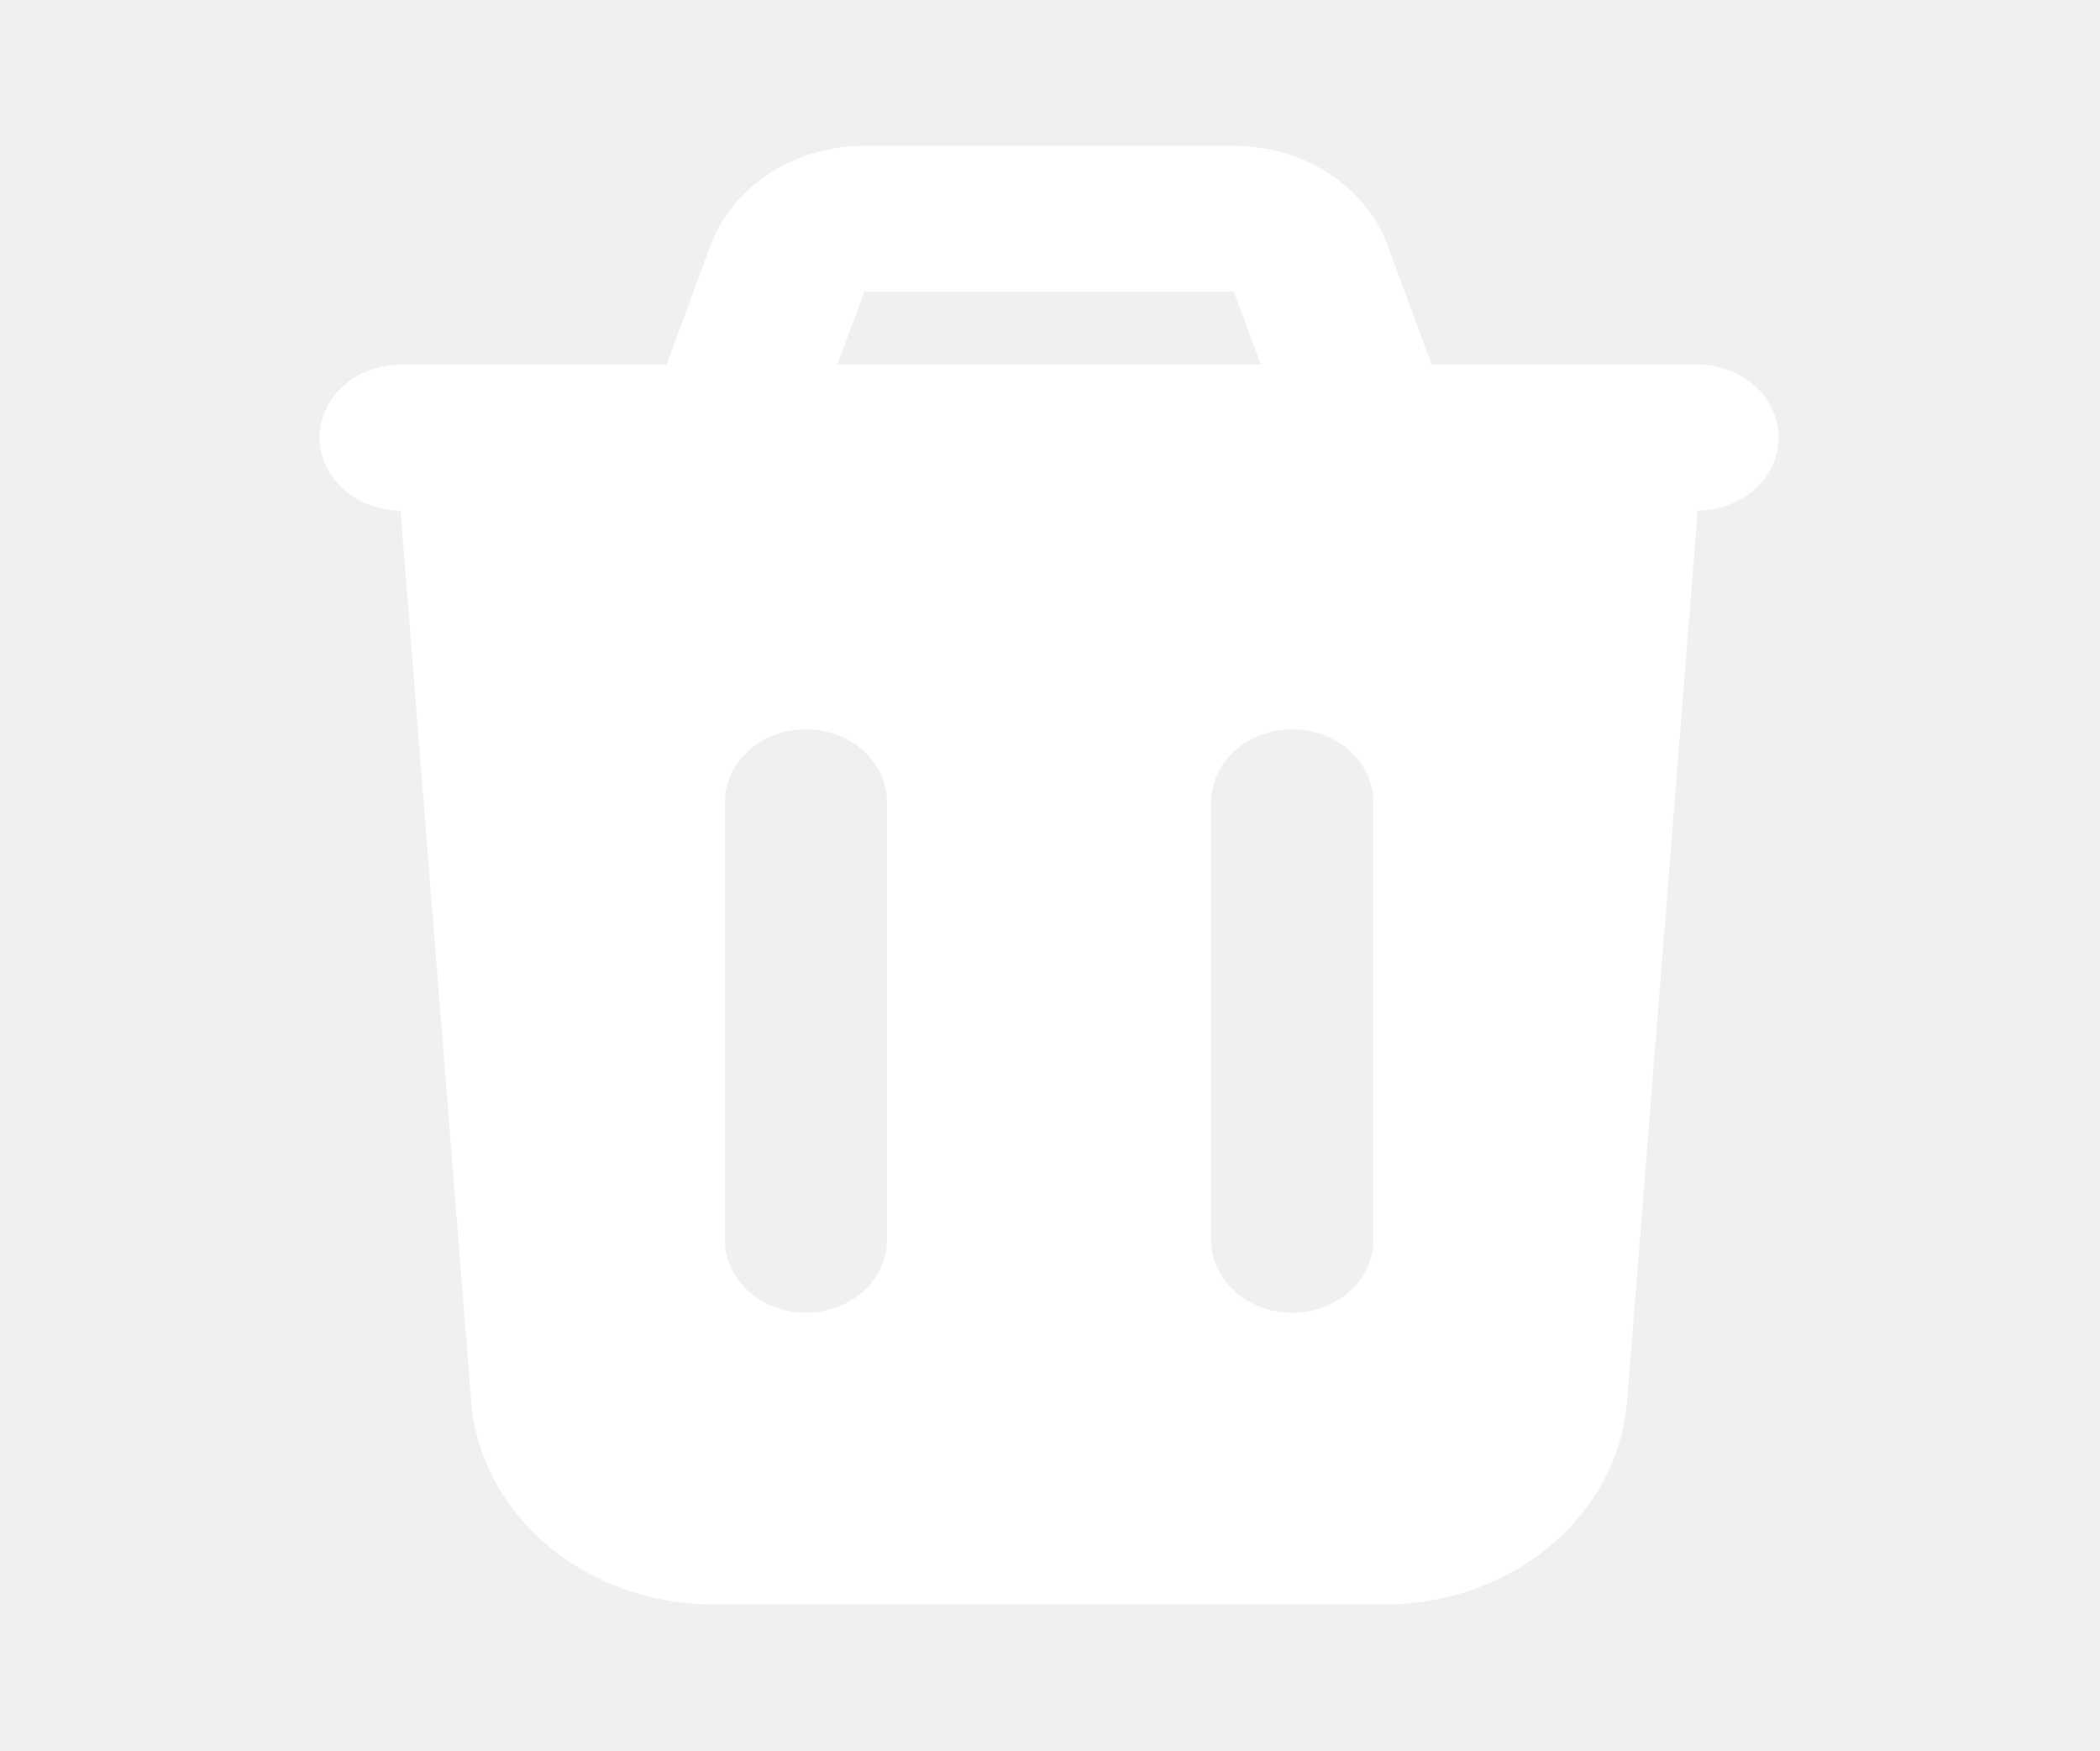
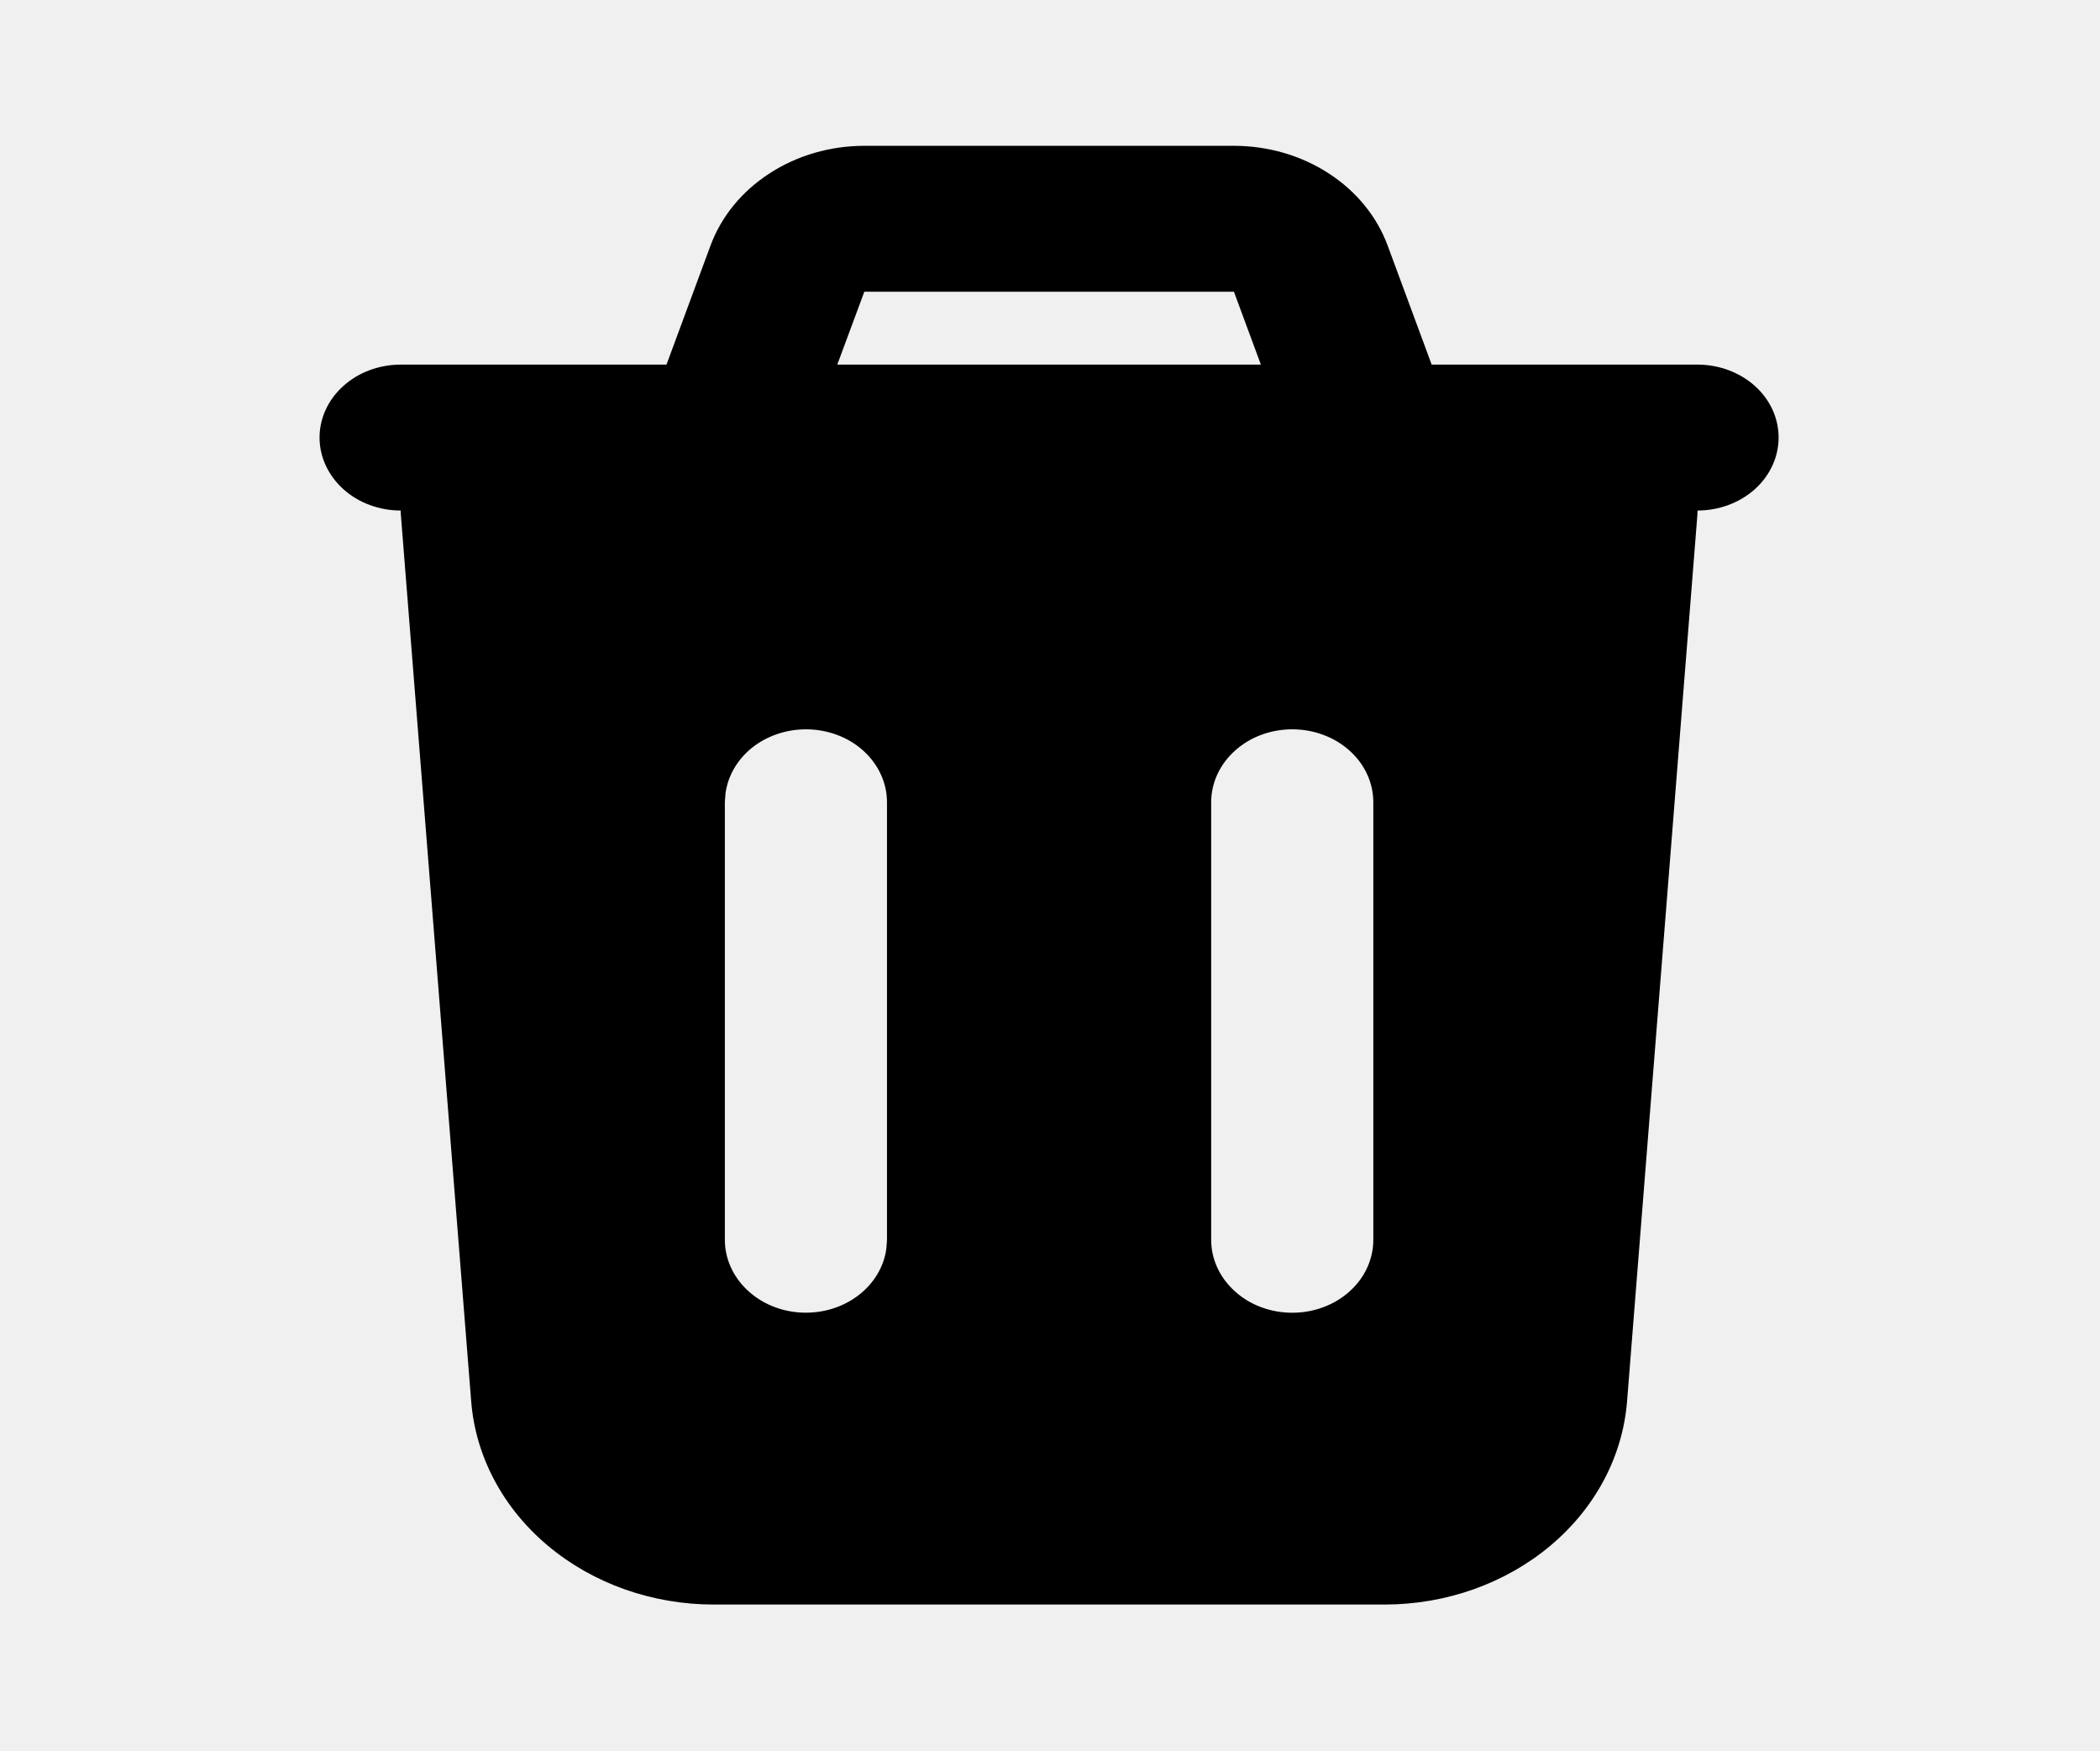
<svg xmlns="http://www.w3.org/2000/svg" width="24" height="20" viewBox="0 0 24 20">
-   <path fill-rule="evenodd" clip-rule="evenodd" d="M14.102 1.666C14.491 1.666 14.87 1.776 15.185 1.981C15.501 2.185 15.736 2.474 15.859 2.806L16.362 4.166H19.401C19.646 4.166 19.882 4.254 20.056 4.41C20.23 4.566 20.327 4.778 20.327 4.999C20.327 5.22 20.23 5.432 20.056 5.589C19.882 5.745 19.646 5.833 19.401 5.833L19.398 5.892L18.595 16.011C18.545 16.642 18.231 17.232 17.717 17.662C17.202 18.093 16.526 18.333 15.823 18.333H8.156C7.454 18.333 6.777 18.093 6.263 17.662C5.749 17.232 5.435 16.642 5.385 16.011L4.582 5.891C4.58 5.872 4.579 5.852 4.579 5.833C4.333 5.833 4.097 5.745 3.924 5.589C3.75 5.432 3.652 5.22 3.652 4.999C3.652 4.778 3.75 4.566 3.924 4.41C4.097 4.254 4.333 4.166 4.579 4.166H7.617L8.12 2.806C8.243 2.474 8.479 2.185 8.795 1.981C9.11 1.776 9.489 1.666 9.879 1.666H14.102ZM9.211 8.333C8.984 8.333 8.765 8.408 8.595 8.543C8.426 8.679 8.317 8.866 8.291 9.069L8.284 9.166V14.166C8.284 14.378 8.375 14.583 8.537 14.737C8.699 14.892 8.921 14.985 9.156 14.997C9.392 15.009 9.624 14.941 9.805 14.804C9.986 14.668 10.103 14.474 10.13 14.264L10.137 14.166V9.166C10.137 8.945 10.039 8.733 9.866 8.577C9.692 8.42 9.456 8.333 9.211 8.333ZM14.769 8.333C14.523 8.333 14.287 8.42 14.114 8.577C13.94 8.733 13.842 8.945 13.842 9.166V14.166C13.842 14.387 13.94 14.599 14.114 14.755C14.287 14.912 14.523 14.999 14.769 14.999C15.014 14.999 15.25 14.912 15.424 14.755C15.598 14.599 15.695 14.387 15.695 14.166V9.166C15.695 8.945 15.598 8.733 15.424 8.577C15.25 8.42 15.014 8.333 14.769 8.333ZM14.102 3.333H9.878L9.569 4.166H14.41L14.102 3.333Z" fill="#FFFFFF" />
+   <path fill-rule="evenodd" clip-rule="evenodd" d="M14.102 1.666C14.491 1.666 14.87 1.776 15.185 1.981C15.501 2.185 15.736 2.474 15.859 2.806L16.362 4.166H19.401C19.646 4.166 19.882 4.254 20.056 4.41C20.23 4.566 20.327 4.778 20.327 4.999C20.327 5.22 20.23 5.432 20.056 5.589C19.882 5.745 19.646 5.833 19.401 5.833L19.398 5.892L18.595 16.011C18.545 16.642 18.231 17.232 17.717 17.662C17.202 18.093 16.526 18.333 15.823 18.333H8.156C7.454 18.333 6.777 18.093 6.263 17.662C5.749 17.232 5.435 16.642 5.385 16.011L4.582 5.891C4.58 5.872 4.579 5.852 4.579 5.833C4.333 5.833 4.097 5.745 3.924 5.589C3.75 5.432 3.652 5.22 3.652 4.999C3.652 4.778 3.75 4.566 3.924 4.41C4.097 4.254 4.333 4.166 4.579 4.166H7.617L8.12 2.806C8.243 2.474 8.479 2.185 8.795 1.981C9.11 1.776 9.489 1.666 9.879 1.666H14.102ZM9.211 8.333C8.984 8.333 8.765 8.408 8.595 8.543C8.426 8.679 8.317 8.866 8.291 9.069L8.284 9.166V14.166C8.284 14.378 8.375 14.583 8.537 14.737C8.699 14.892 8.921 14.985 9.156 14.997C9.392 15.009 9.624 14.941 9.805 14.804C9.986 14.668 10.103 14.474 10.13 14.264L10.137 14.166V9.166C10.137 8.945 10.039 8.733 9.866 8.577C9.692 8.42 9.456 8.333 9.211 8.333ZM14.769 8.333C14.523 8.333 14.287 8.42 14.114 8.577C13.94 8.733 13.842 8.945 13.842 9.166V14.166C13.842 14.387 13.94 14.599 14.114 14.755C14.287 14.912 14.523 14.999 14.769 14.999C15.014 14.999 15.25 14.912 15.424 14.755C15.598 14.599 15.695 14.387 15.695 14.166V9.166C15.695 8.945 15.598 8.733 15.424 8.577C15.25 8.42 15.014 8.333 14.769 8.333ZM14.102 3.333H9.878L9.569 4.166H14.41L14.102 3.333Z" />
</svg>
